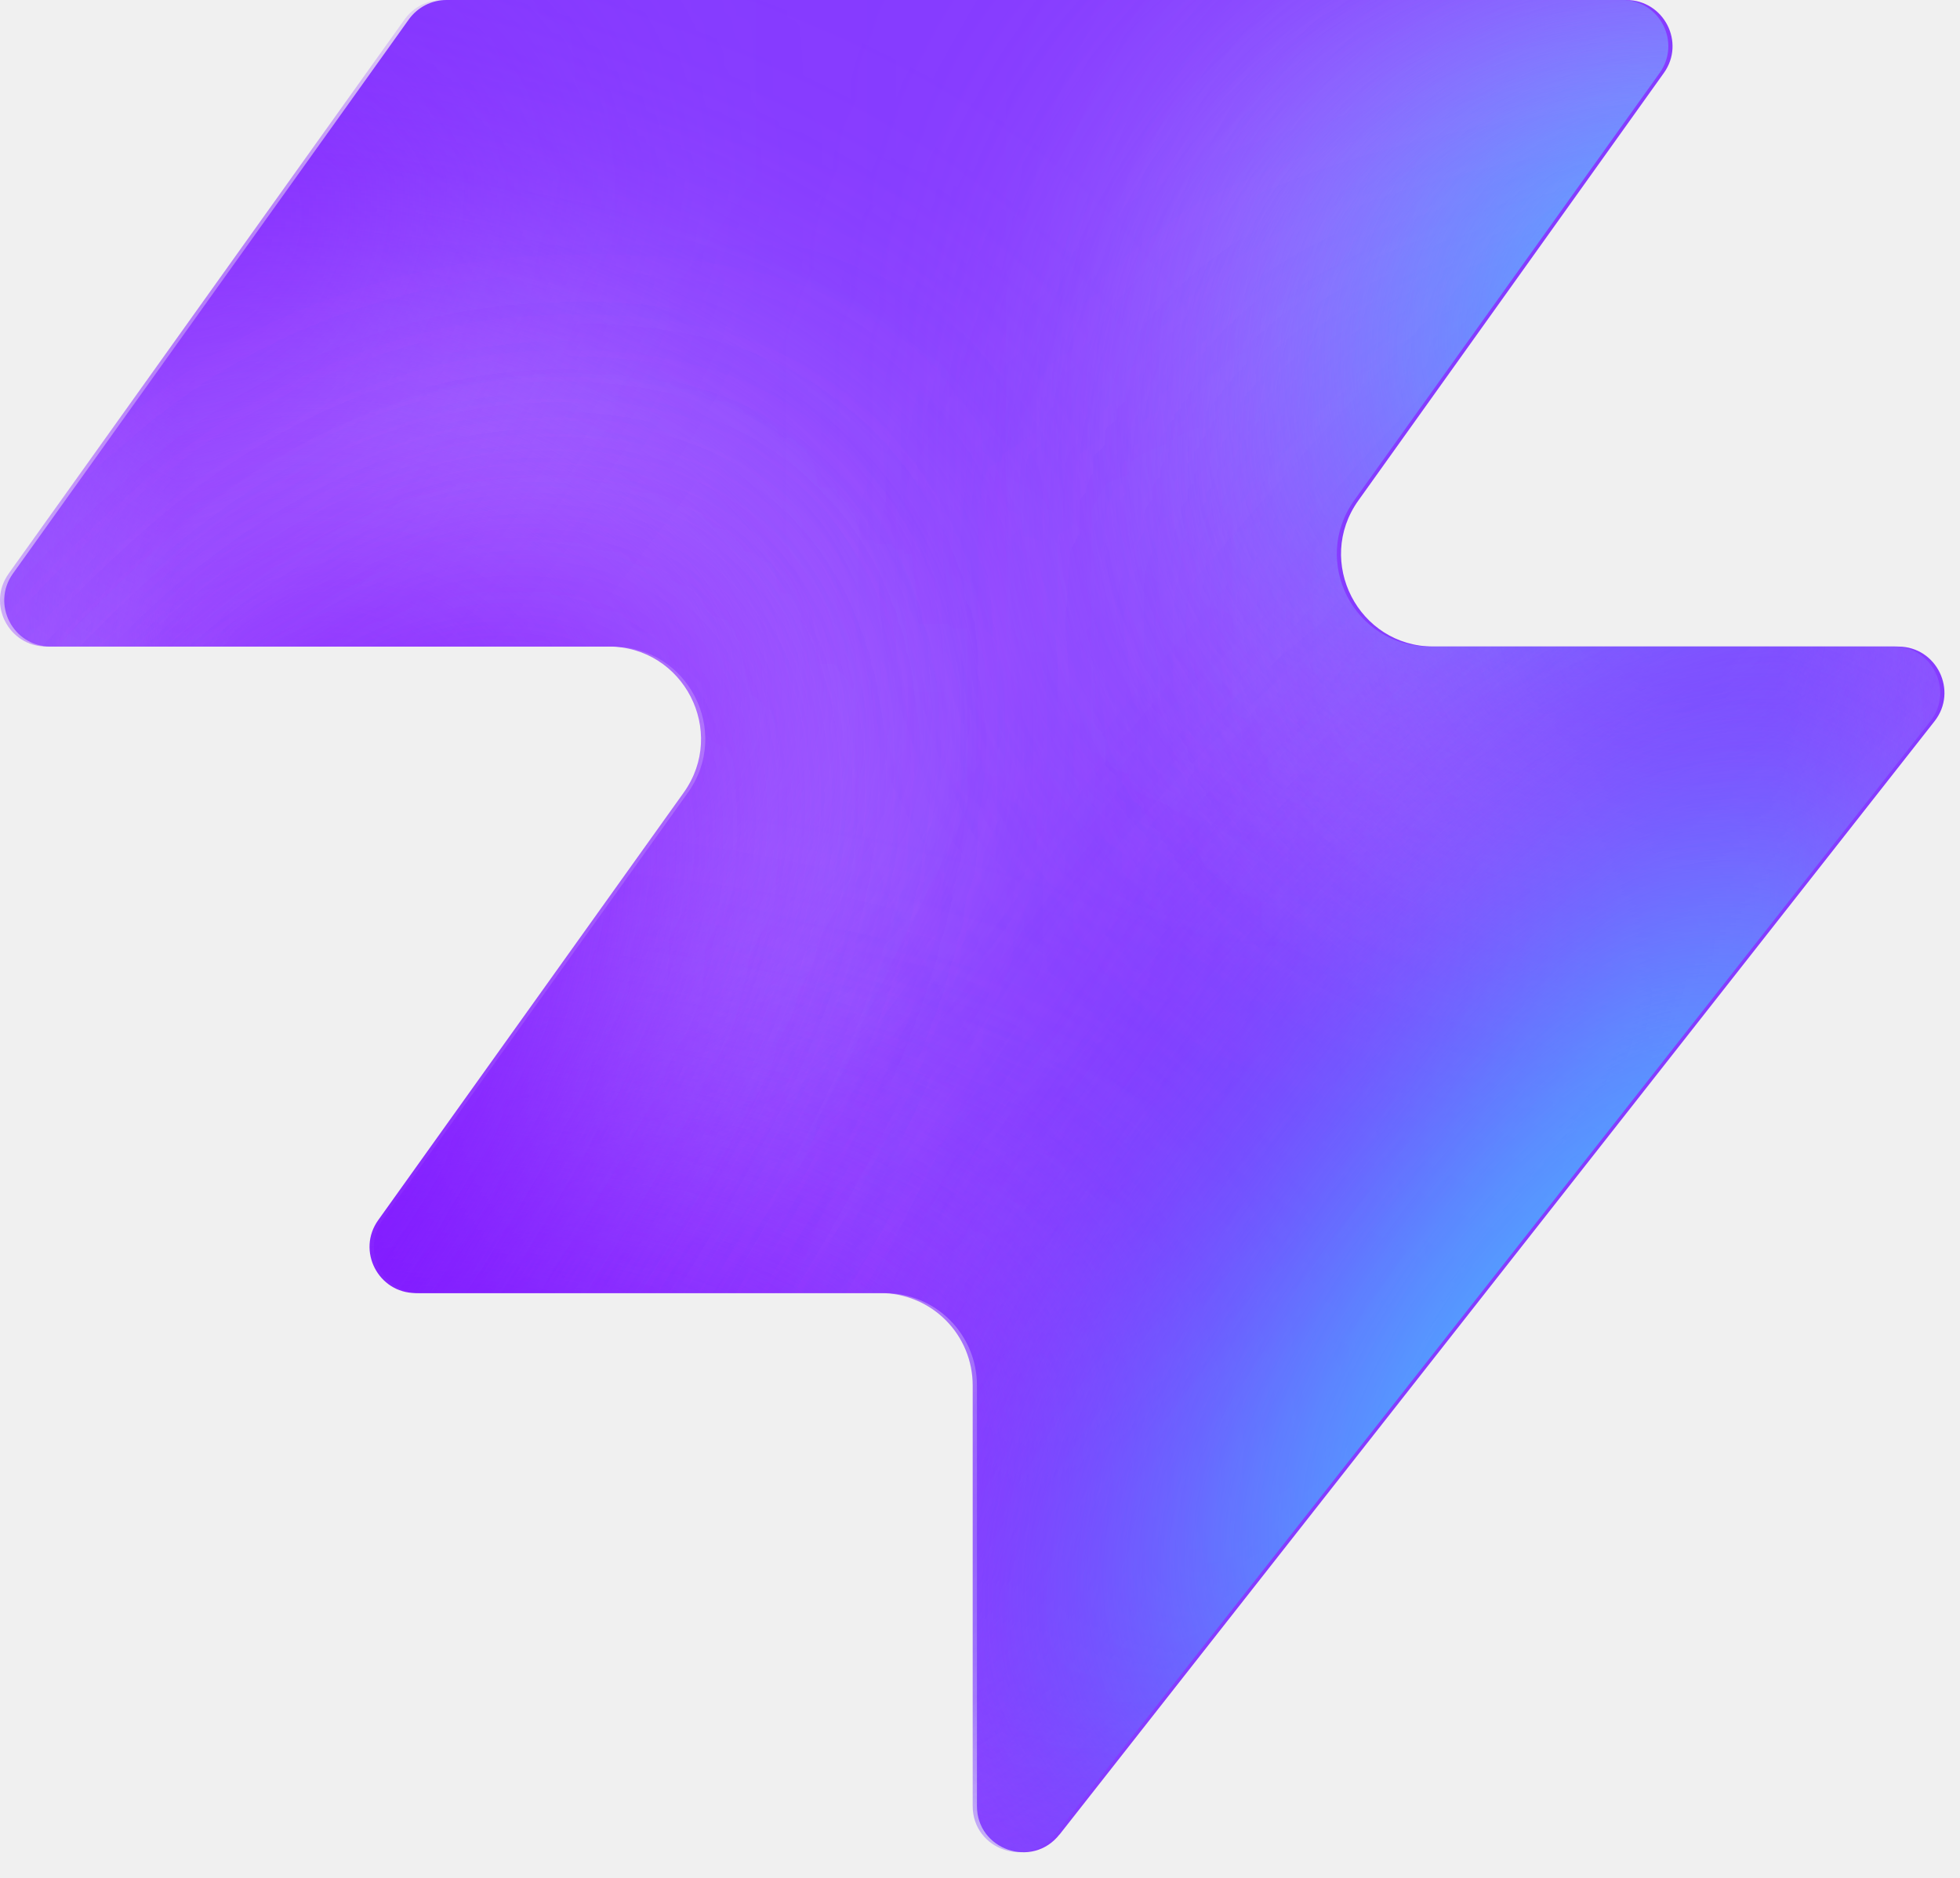
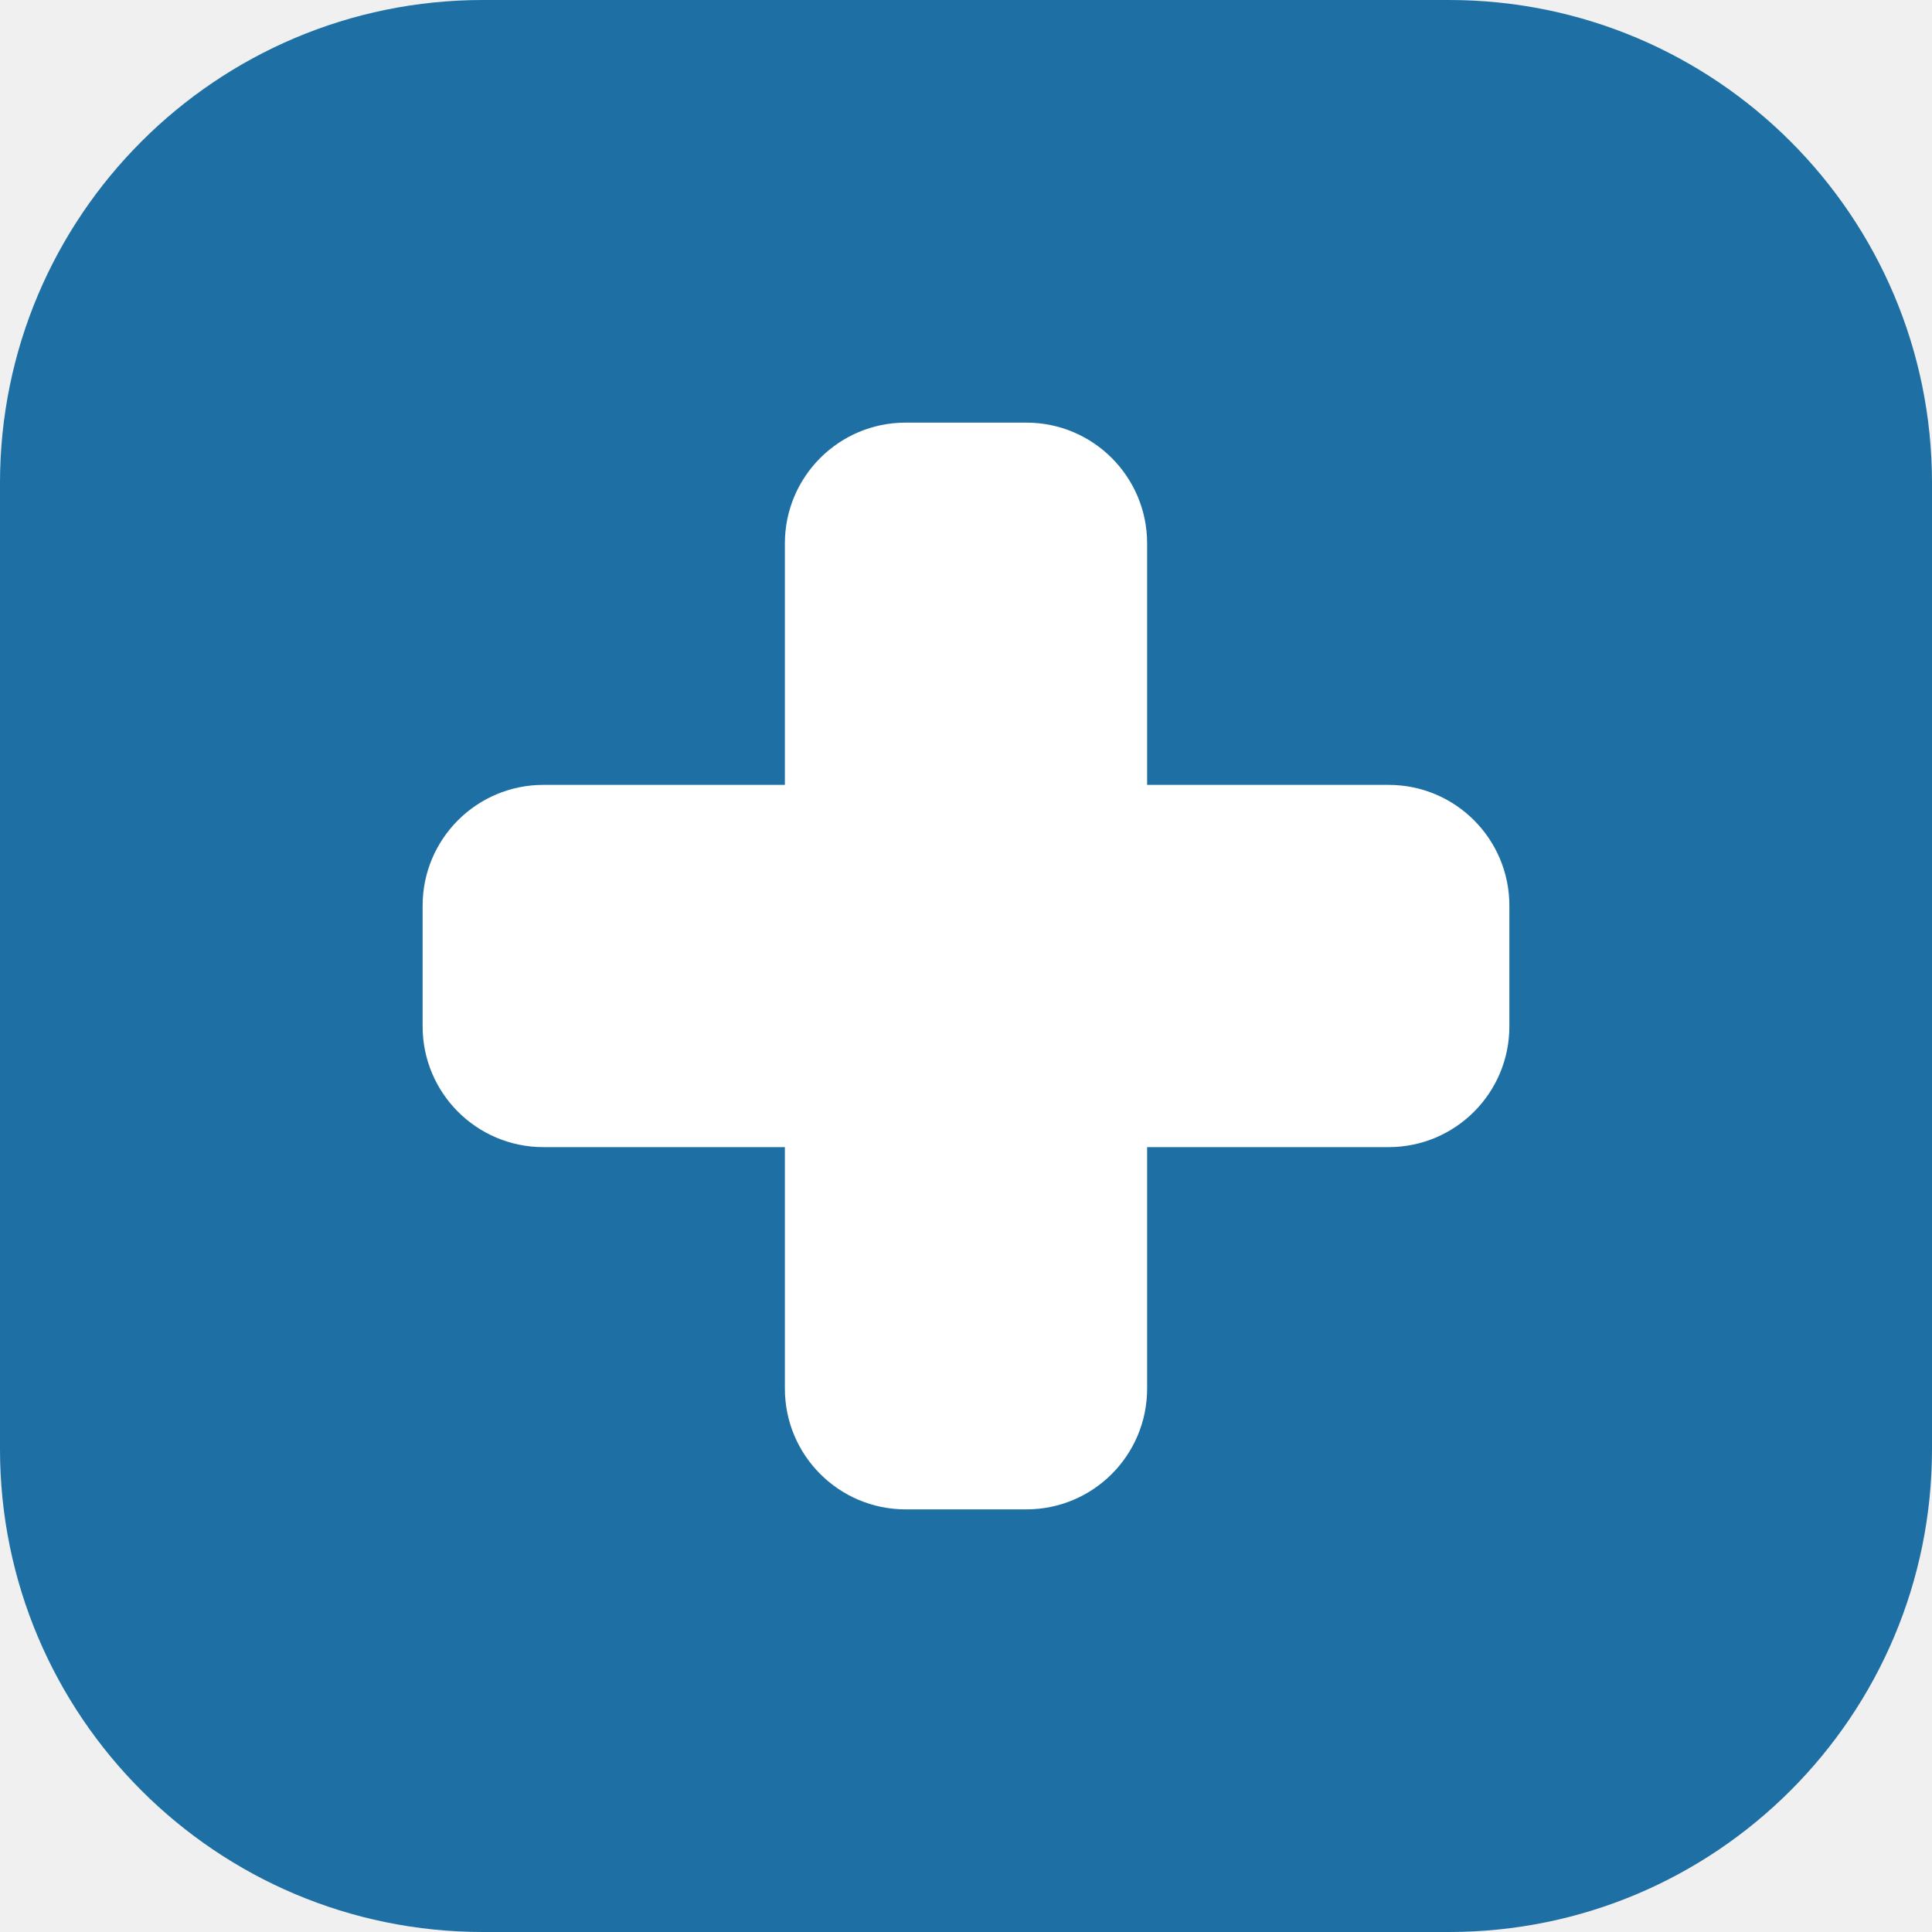
- <svg xmlns="http://www.w3.org/2000/svg" width="48" height="46" fill="none" viewBox="0 0 48 46">
-   <path fill="#863bff" d="M25.946 44.938c-.664.845-2.021.375-2.021-.698V33.937a2.26 2.26 0 0 0-2.262-2.262H10.287c-.92 0-1.456-1.04-.92-1.788l7.48-10.471c1.07-1.497 0-3.578-1.842-3.578H1.237c-.92 0-1.456-1.04-.92-1.788L10.013.474c.214-.297.556-.474.92-.474h28.894c.92 0 1.456 1.04.92 1.788l-7.48 10.471c-1.07 1.498 0 3.579 1.842 3.579h11.377c.943 0 1.473 1.088.89 1.83L25.947 44.94z" style="fill:#863bff;fill:color(display-p3 .525 .23 1);fill-opacity:1" />
-   <mask id="a" width="48" height="46" x="0" y="0" maskUnits="userSpaceOnUse" style="mask-type:alpha">
-     <path fill="#000" d="M25.842 44.938c-.664.844-2.021.375-2.021-.698V33.937a2.26 2.26 0 0 0-2.262-2.262H10.183c-.92 0-1.456-1.04-.92-1.788l7.48-10.471c1.07-1.498 0-3.579-1.842-3.579H1.133c-.92 0-1.456-1.04-.92-1.787L9.91.473c.214-.297.556-.474.92-.474h28.894c.92 0 1.456 1.04.92 1.788l-7.48 10.471c-1.07 1.498 0 3.578 1.842 3.578h11.377c.943 0 1.473 1.088.89 1.832L25.843 44.94z" style="fill:#000;fill-opacity:1" />
-   </mask>
-   <g mask="url(#a)">
-     <g filter="url(#b)">
-       <ellipse cx="5.508" cy="14.704" fill="#ede6ff" rx="5.508" ry="14.704" style="fill:#ede6ff;fill:color(display-p3 .927 .903 1);fill-opacity:1" transform="matrix(.00324 1 1 -.00324 -4.47 31.516)" />
-     </g>
-     <g filter="url(#c)">
-       <ellipse cx="10.399" cy="29.851" fill="#ede6ff" rx="10.399" ry="29.851" style="fill:#ede6ff;fill:color(display-p3 .927 .903 1);fill-opacity:1" transform="matrix(.00324 1 1 -.00324 -39.328 7.883)" />
-     </g>
-     <g filter="url(#d)">
-       <ellipse cx="5.508" cy="30.487" fill="#7e14ff" rx="5.508" ry="30.487" style="fill:#7e14ff;fill:color(display-p3 .492 .077 1);fill-opacity:1" transform="rotate(89.814 -25.913 -14.639)scale(1 -1)" />
-     </g>
-     <g filter="url(#e)">
-       <ellipse cx="5.508" cy="30.599" fill="#7e14ff" rx="5.508" ry="30.599" style="fill:#7e14ff;fill:color(display-p3 .492 .077 1);fill-opacity:1" transform="rotate(89.814 -32.644 -3.334)scale(1 -1)" />
-     </g>
-     <g filter="url(#f)">
-       <ellipse cx="5.508" cy="30.599" fill="#7e14ff" rx="5.508" ry="30.599" style="fill:#7e14ff;fill:color(display-p3 .492 .077 1);fill-opacity:1" transform="matrix(.00324 1 1 -.00324 -34.34 30.47)" />
-     </g>
-     <g filter="url(#g)">
-       <ellipse cx="14.072" cy="22.078" fill="#ede6ff" rx="14.072" ry="22.078" style="fill:#ede6ff;fill:color(display-p3 .927 .903 1);fill-opacity:1" transform="rotate(93.35 24.506 48.493)scale(-1 1)" />
-     </g>
-     <g filter="url(#h)">
-       <ellipse cx="3.47" cy="21.501" fill="#7e14ff" rx="3.47" ry="21.501" style="fill:#7e14ff;fill:color(display-p3 .492 .077 1);fill-opacity:1" transform="rotate(89.009 28.708 47.59)scale(-1 1)" />
-     </g>
-     <g filter="url(#i)">
-       <ellipse cx="3.47" cy="21.501" fill="#7e14ff" rx="3.47" ry="21.501" style="fill:#7e14ff;fill:color(display-p3 .492 .077 1);fill-opacity:1" transform="rotate(89.009 28.708 47.59)scale(-1 1)" />
-     </g>
-     <g filter="url(#j)">
-       <ellipse cx=".387" cy="8.972" fill="#7e14ff" rx="4.407" ry="29.108" style="fill:#7e14ff;fill:color(display-p3 .492 .077 1);fill-opacity:1" transform="rotate(39.51 .387 8.972)" />
-     </g>
-     <g filter="url(#k)">
-       <ellipse cx="47.523" cy="-6.092" fill="#7e14ff" rx="4.407" ry="29.108" style="fill:#7e14ff;fill:color(display-p3 .492 .077 1);fill-opacity:1" transform="rotate(37.892 47.523 -6.092)" />
-     </g>
-     <g filter="url(#l)">
-       <ellipse cx="41.412" cy="6.333" fill="#47bfff" rx="5.971" ry="9.665" style="fill:#47bfff;fill:color(display-p3 .28 .748 1);fill-opacity:1" transform="rotate(37.892 41.412 6.333)" />
-     </g>
-     <g filter="url(#m)">
-       <ellipse cx="-1.879" cy="38.332" fill="#7e14ff" rx="4.407" ry="29.108" style="fill:#7e14ff;fill:color(display-p3 .492 .077 1);fill-opacity:1" transform="rotate(37.892 -1.88 38.332)" />
-     </g>
-     <g filter="url(#n)">
-       <ellipse cx="-1.879" cy="38.332" fill="#7e14ff" rx="4.407" ry="29.108" style="fill:#7e14ff;fill:color(display-p3 .492 .077 1);fill-opacity:1" transform="rotate(37.892 -1.88 38.332)" />
-     </g>
-     <g filter="url(#o)">
-       <ellipse cx="35.651" cy="29.907" fill="#7e14ff" rx="4.407" ry="29.108" style="fill:#7e14ff;fill:color(display-p3 .492 .077 1);fill-opacity:1" transform="rotate(37.892 35.651 29.907)" />
-     </g>
-     <g filter="url(#p)">
-       <ellipse cx="38.418" cy="32.4" fill="#47bfff" rx="5.971" ry="15.297" style="fill:#47bfff;fill:color(display-p3 .28 .748 1);fill-opacity:1" transform="rotate(37.892 38.418 32.4)" />
-     </g>
-   </g>
-   <defs>
-     <filter id="b" width="60.045" height="41.654" x="-19.77" y="16.149" color-interpolation-filters="sRGB" filterUnits="userSpaceOnUse">
-       <feFlood flood-opacity="0" result="BackgroundImageFix" />
-       <feBlend in="SourceGraphic" in2="BackgroundImageFix" result="shape" />
-       <feGaussianBlur result="effect1_foregroundBlur_2002_17158" stdDeviation="7.659" />
-     </filter>
-     <filter id="c" width="90.34" height="51.437" x="-54.613" y="-7.533" color-interpolation-filters="sRGB" filterUnits="userSpaceOnUse">
-       <feFlood flood-opacity="0" result="BackgroundImageFix" />
-       <feBlend in="SourceGraphic" in2="BackgroundImageFix" result="shape" />
-       <feGaussianBlur result="effect1_foregroundBlur_2002_17158" stdDeviation="7.659" />
-     </filter>
-     <filter id="d" width="79.355" height="29.4" x="-49.64" y="2.03" color-interpolation-filters="sRGB" filterUnits="userSpaceOnUse">
-       <feFlood flood-opacity="0" result="BackgroundImageFix" />
-       <feBlend in="SourceGraphic" in2="BackgroundImageFix" result="shape" />
-       <feGaussianBlur result="effect1_foregroundBlur_2002_17158" stdDeviation="4.596" />
-     </filter>
-     <filter id="e" width="79.579" height="29.4" x="-45.045" y="20.029" color-interpolation-filters="sRGB" filterUnits="userSpaceOnUse">
-       <feFlood flood-opacity="0" result="BackgroundImageFix" />
-       <feBlend in="SourceGraphic" in2="BackgroundImageFix" result="shape" />
-       <feGaussianBlur result="effect1_foregroundBlur_2002_17158" stdDeviation="4.596" />
-     </filter>
-     <filter id="f" width="79.579" height="29.4" x="-43.513" y="21.178" color-interpolation-filters="sRGB" filterUnits="userSpaceOnUse">
-       <feFlood flood-opacity="0" result="BackgroundImageFix" />
-       <feBlend in="SourceGraphic" in2="BackgroundImageFix" result="shape" />
-       <feGaussianBlur result="effect1_foregroundBlur_2002_17158" stdDeviation="4.596" />
-     </filter>
-     <filter id="g" width="74.749" height="58.852" x="15.756" y="-17.901" color-interpolation-filters="sRGB" filterUnits="userSpaceOnUse">
-       <feFlood flood-opacity="0" result="BackgroundImageFix" />
-       <feBlend in="SourceGraphic" in2="BackgroundImageFix" result="shape" />
-       <feGaussianBlur result="effect1_foregroundBlur_2002_17158" stdDeviation="7.659" />
-     </filter>
-     <filter id="h" width="61.377" height="25.362" x="23.548" y="2.284" color-interpolation-filters="sRGB" filterUnits="userSpaceOnUse">
-       <feFlood flood-opacity="0" result="BackgroundImageFix" />
-       <feBlend in="SourceGraphic" in2="BackgroundImageFix" result="shape" />
-       <feGaussianBlur result="effect1_foregroundBlur_2002_17158" stdDeviation="4.596" />
-     </filter>
-     <filter id="i" width="61.377" height="25.362" x="23.548" y="2.284" color-interpolation-filters="sRGB" filterUnits="userSpaceOnUse">
-       <feFlood flood-opacity="0" result="BackgroundImageFix" />
-       <feBlend in="SourceGraphic" in2="BackgroundImageFix" result="shape" />
-       <feGaussianBlur result="effect1_foregroundBlur_2002_17158" stdDeviation="4.596" />
-     </filter>
-     <filter id="j" width="56.045" height="63.649" x="-27.636" y="-22.853" color-interpolation-filters="sRGB" filterUnits="userSpaceOnUse">
-       <feFlood flood-opacity="0" result="BackgroundImageFix" />
-       <feBlend in="SourceGraphic" in2="BackgroundImageFix" result="shape" />
-       <feGaussianBlur result="effect1_foregroundBlur_2002_17158" stdDeviation="4.596" />
-     </filter>
-     <filter id="k" width="54.814" height="64.646" x="20.116" y="-38.415" color-interpolation-filters="sRGB" filterUnits="userSpaceOnUse">
-       <feFlood flood-opacity="0" result="BackgroundImageFix" />
-       <feBlend in="SourceGraphic" in2="BackgroundImageFix" result="shape" />
-       <feGaussianBlur result="effect1_foregroundBlur_2002_17158" stdDeviation="4.596" />
-     </filter>
-     <filter id="l" width="33.541" height="35.313" x="24.641" y="-11.323" color-interpolation-filters="sRGB" filterUnits="userSpaceOnUse">
-       <feFlood flood-opacity="0" result="BackgroundImageFix" />
-       <feBlend in="SourceGraphic" in2="BackgroundImageFix" result="shape" />
-       <feGaussianBlur result="effect1_foregroundBlur_2002_17158" stdDeviation="4.596" />
-     </filter>
-     <filter id="m" width="54.814" height="64.646" x="-29.286" y="6.009" color-interpolation-filters="sRGB" filterUnits="userSpaceOnUse">
-       <feFlood flood-opacity="0" result="BackgroundImageFix" />
-       <feBlend in="SourceGraphic" in2="BackgroundImageFix" result="shape" />
-       <feGaussianBlur result="effect1_foregroundBlur_2002_17158" stdDeviation="4.596" />
-     </filter>
-     <filter id="n" width="54.814" height="64.646" x="-29.286" y="6.009" color-interpolation-filters="sRGB" filterUnits="userSpaceOnUse">
-       <feFlood flood-opacity="0" result="BackgroundImageFix" />
-       <feBlend in="SourceGraphic" in2="BackgroundImageFix" result="shape" />
-       <feGaussianBlur result="effect1_foregroundBlur_2002_17158" stdDeviation="4.596" />
-     </filter>
-     <filter id="o" width="54.814" height="64.646" x="8.244" y="-2.416" color-interpolation-filters="sRGB" filterUnits="userSpaceOnUse">
-       <feFlood flood-opacity="0" result="BackgroundImageFix" />
-       <feBlend in="SourceGraphic" in2="BackgroundImageFix" result="shape" />
-       <feGaussianBlur result="effect1_foregroundBlur_2002_17158" stdDeviation="4.596" />
-     </filter>
-     <filter id="p" width="39.409" height="43.623" x="18.713" y="10.588" color-interpolation-filters="sRGB" filterUnits="userSpaceOnUse">
-       <feFlood flood-opacity="0" result="BackgroundImageFix" />
-       <feBlend in="SourceGraphic" in2="BackgroundImageFix" result="shape" />
-       <feGaussianBlur result="effect1_foregroundBlur_2002_17158" stdDeviation="4.596" />
-     </filter>
-   </defs>
+ <svg xmlns="http://www.w3.org/2000/svg" viewBox="0 0 32 32">
+   <rect width="32" height="32" rx="8" fill="#1d6fa4" />
+   <rect x="13" y="7" width="6" height="18" rx="2" fill="white" />
+   <rect x="7" y="13" width="18" height="6" rx="2" fill="white" />
</svg>
